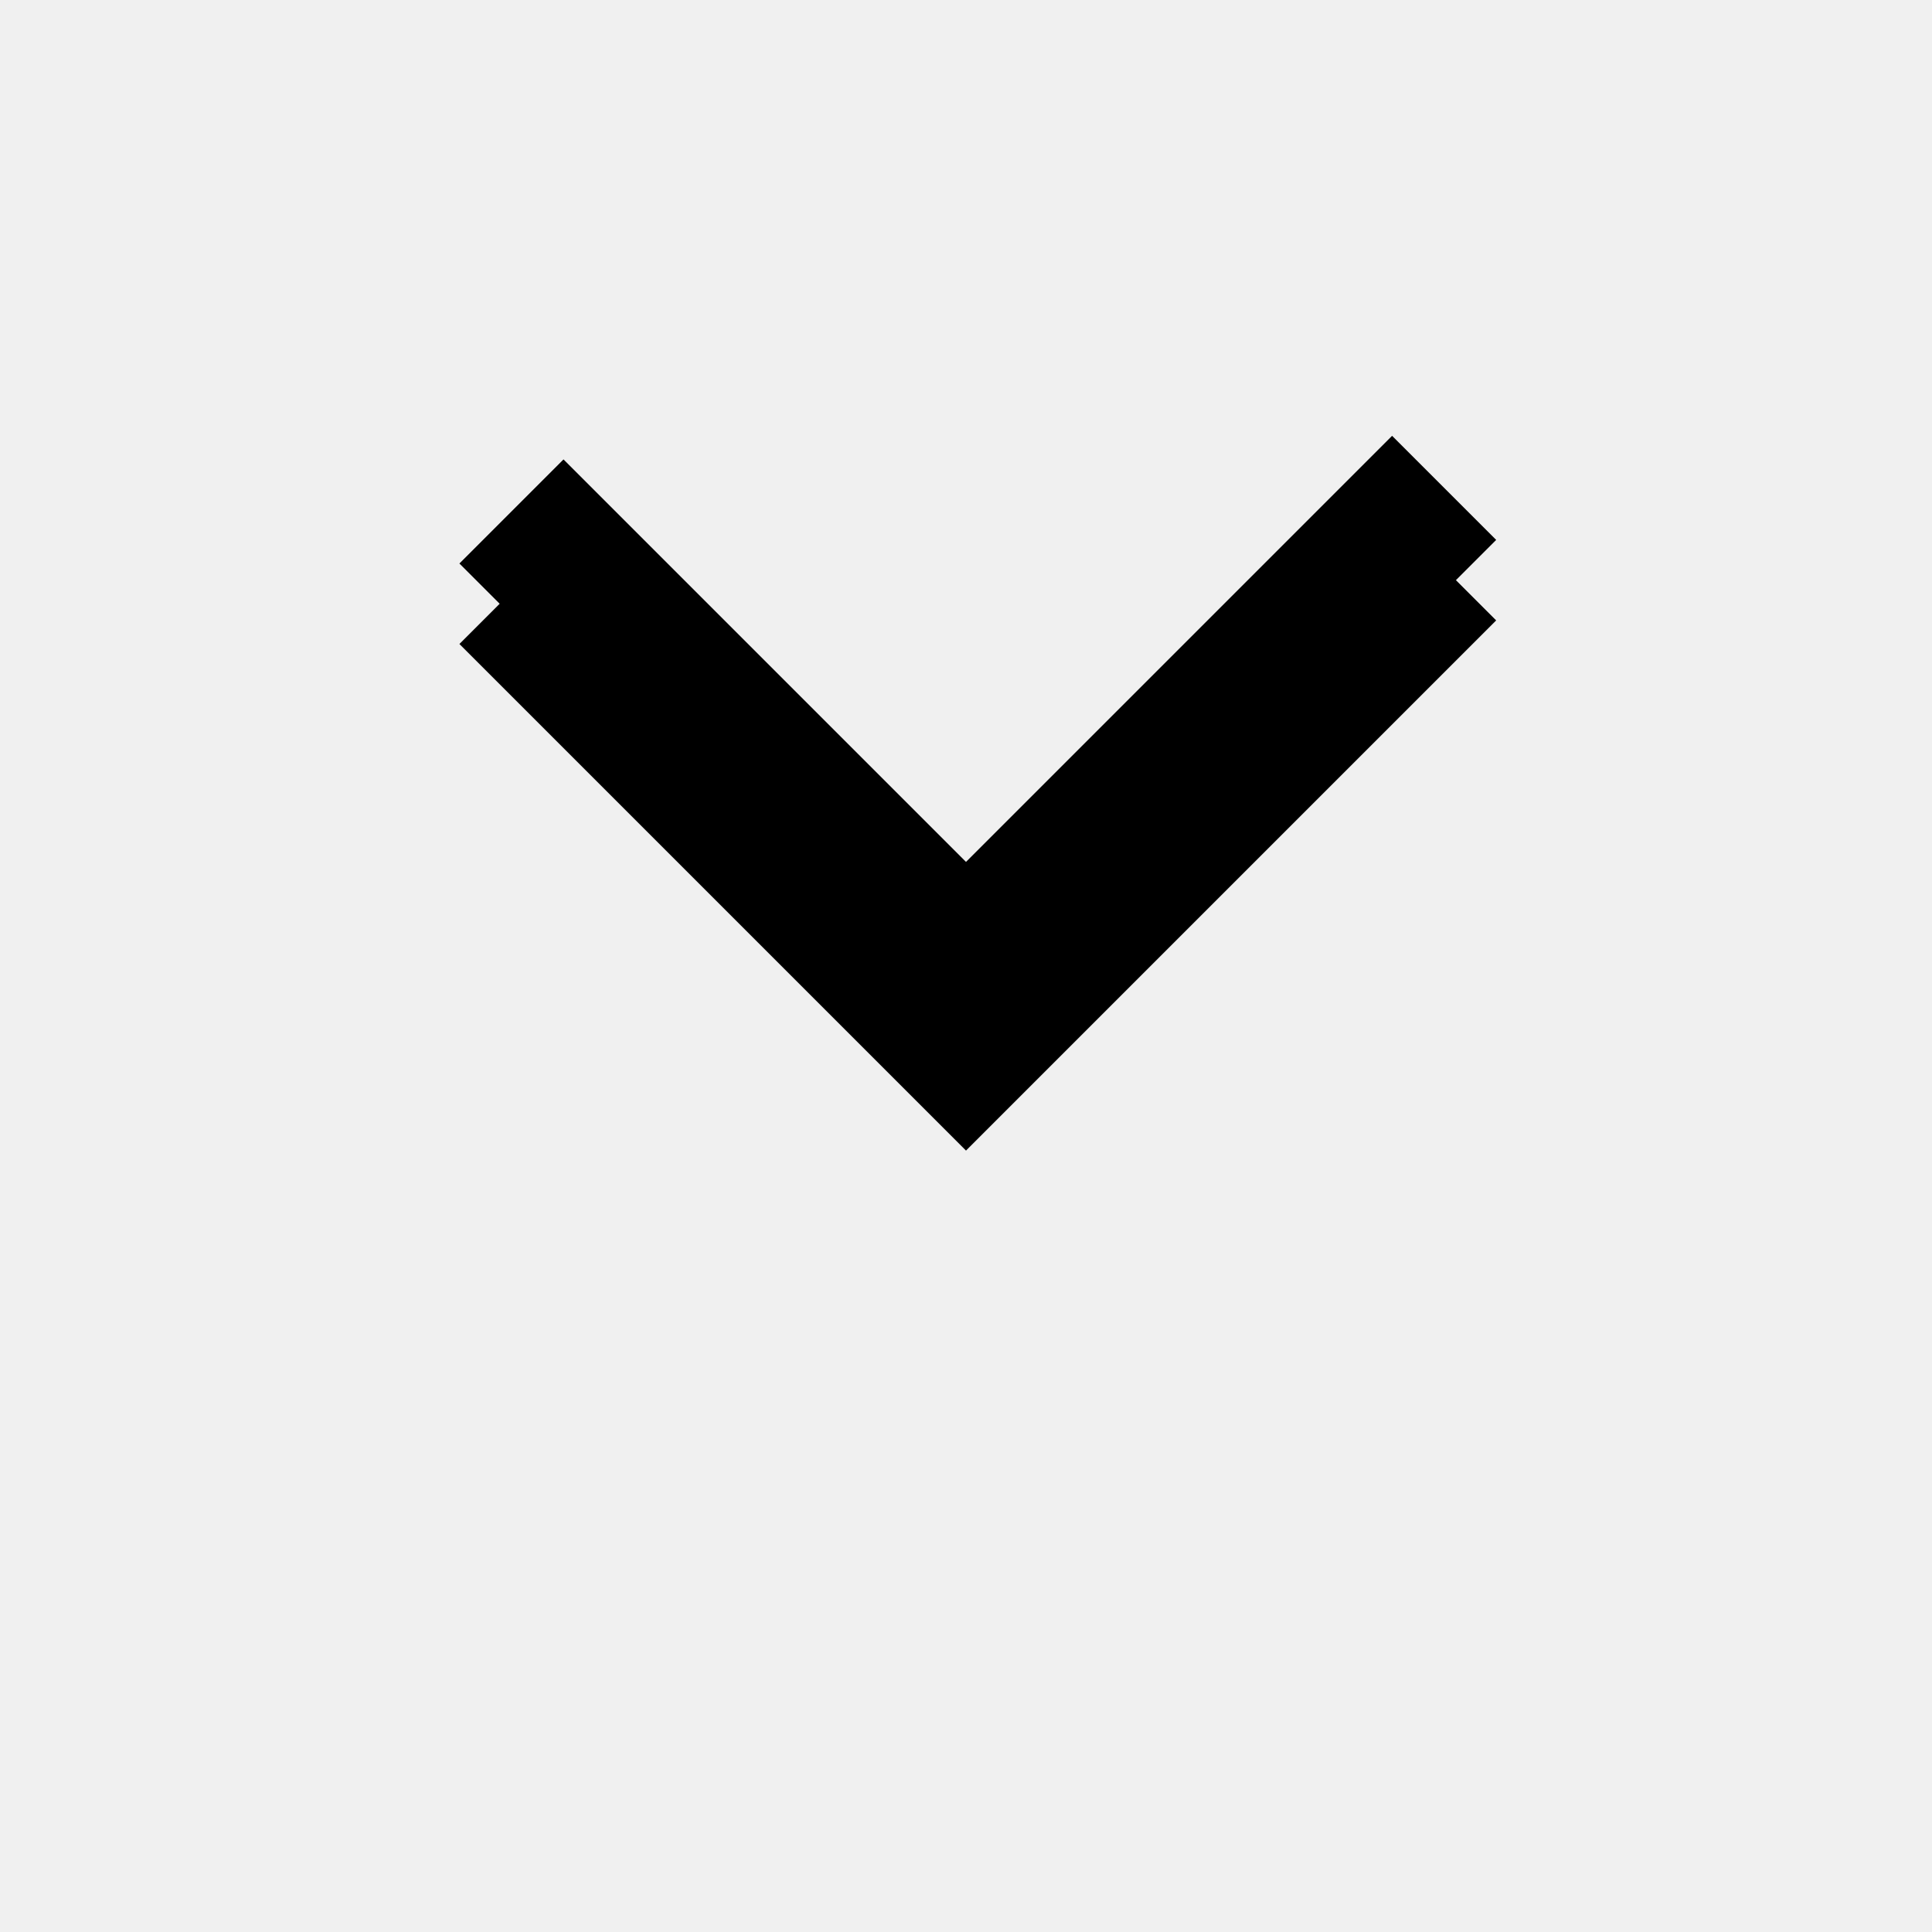
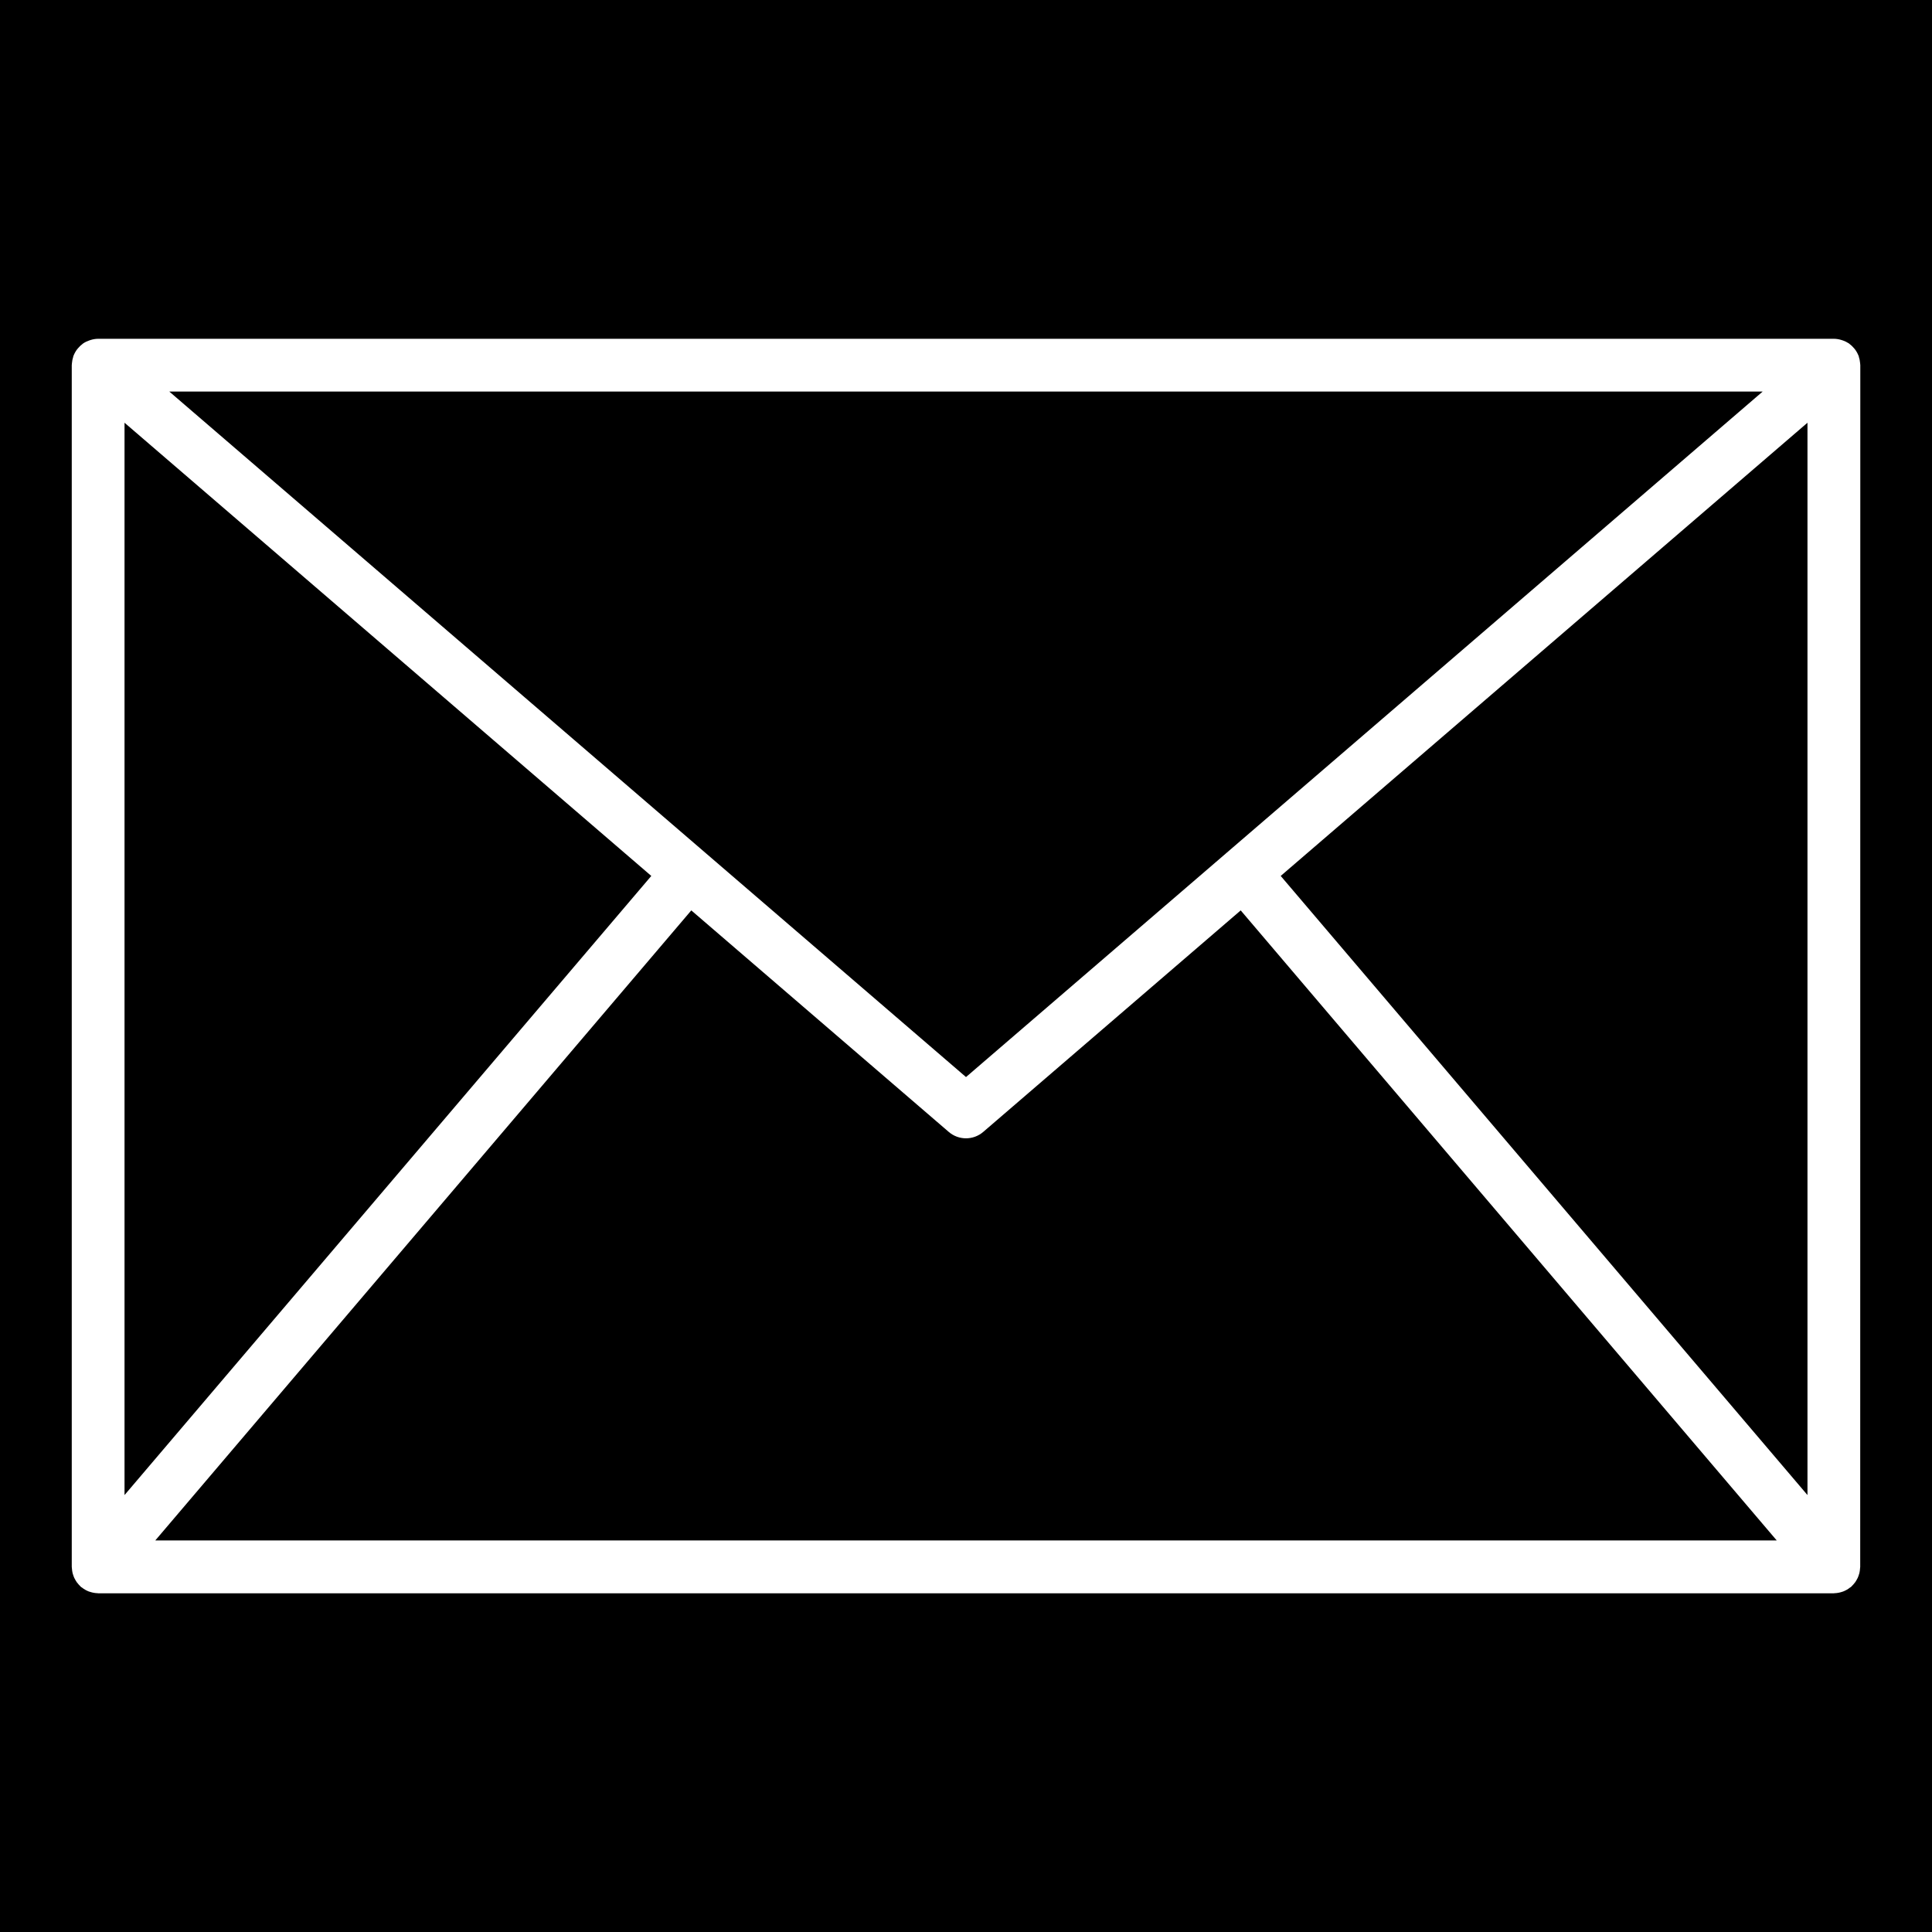
- <svg xmlns="http://www.w3.org/2000/svg" viewBox="0 0 24 24" width="24" height="24">
-   <path d="M12 13.293l-6.293-6.293 1.293-1.293L12 10.707l5.293-5.293 1.293 1.293L12 13.293z" />
-   <path d="M12 14.293l-6.293-6.293 1.293-1.293L12 11.707l5.293-5.293 1.293 1.293L12 14.293z" />
+ <svg xmlns="http://www.w3.org/2000/svg" viewBox="0 0 128 128" width="24" height="24">
+   <rect width="128" height="128" fill="black" />
+   <path d="M123.25,24.192c0-.018,0-.034-.005-.052s-.007-.063-.009-.094a1.734,1.734,0,0,0-.083-.408c-.006-.018,0-.037-.011-.055s-.01-.015-.013-.023a1.734,1.734,0,0,0-.227-.407c-.021-.028-.043-.053-.066-.08a1.755,1.755,0,0,0-.31-.294c-.012-.009-.022-.02-.034-.028a1.744,1.744,0,0,0-.414-.2c-.034-.012-.068-.022-.1-.032a1.733,1.733,0,0,0-.474-.073H6.5a1.733,1.733,0,0,0-.474.073c-.035.01-.068.02-.1.032a1.744,1.744,0,0,0-.414.2c-.012.008-.022.019-.034.028a1.755,1.755,0,0,0-.31.294c-.022.027-.045.052-.066.08a1.734,1.734,0,0,0-.227.407c0,.008-.01.015-.013.023s-.005.037-.011.055a1.734,1.734,0,0,0-.083.408c0,.032-.009.063-.009.094s-.005.034-.005.052v79.615c0,.023.006.045.007.068a1.737,1.737,0,0,0,.019.188c.008.051.015.1.027.152a1.74,1.74,0,0,0,.056.179c.017.047.033.094.054.139a1.729,1.729,0,0,0,.093.172c.024.04.048.081.075.119a1.743,1.743,0,0,0,.125.152c.033.036.066.072.1.106.021.019.037.042.059.061s.036.017.052.03a1.736,1.736,0,0,0,.452.263c.035.014.071.022.107.033a1.732,1.732,0,0,0,.488.085c.012,0,.023.006.035.006l.023,0H121.478l.023,0c.012,0,.023-.006.034-.006a1.732,1.732,0,0,0,.489-.085c.035-.011.07-.019.1-.033a1.736,1.736,0,0,0,.453-.263c.016-.013.036-.017.052-.03s.038-.042.059-.061c.036-.034.069-.069.1-.106a1.743,1.743,0,0,0,.125-.152c.027-.038.051-.078.075-.119a1.729,1.729,0,0,0,.093-.172c.021-.045.037-.092.054-.139a1.74,1.74,0,0,0,.056-.179c.012-.05.019-.1.027-.152a1.737,1.737,0,0,0,.019-.188c0-.023.007-.045.007-.068ZM45.8,60.316,62.858,74.993a1.751,1.751,0,0,0,2.283,0L82.2,60.316l35.512,41.741H10.289ZM8.25,99.052V28.007l34.9,30.026Zm76.6-41.019,34.9-30.026V99.052Zm31.931-32.091L81.276,56.493c-.006.005-.014.008-.02.014s-.012.014-.019.02L64,71.358,46.763,56.527c-.007-.006-.012-.014-.019-.02l-.02-.014L11.217,25.942Z" fill="white" />
</svg>
